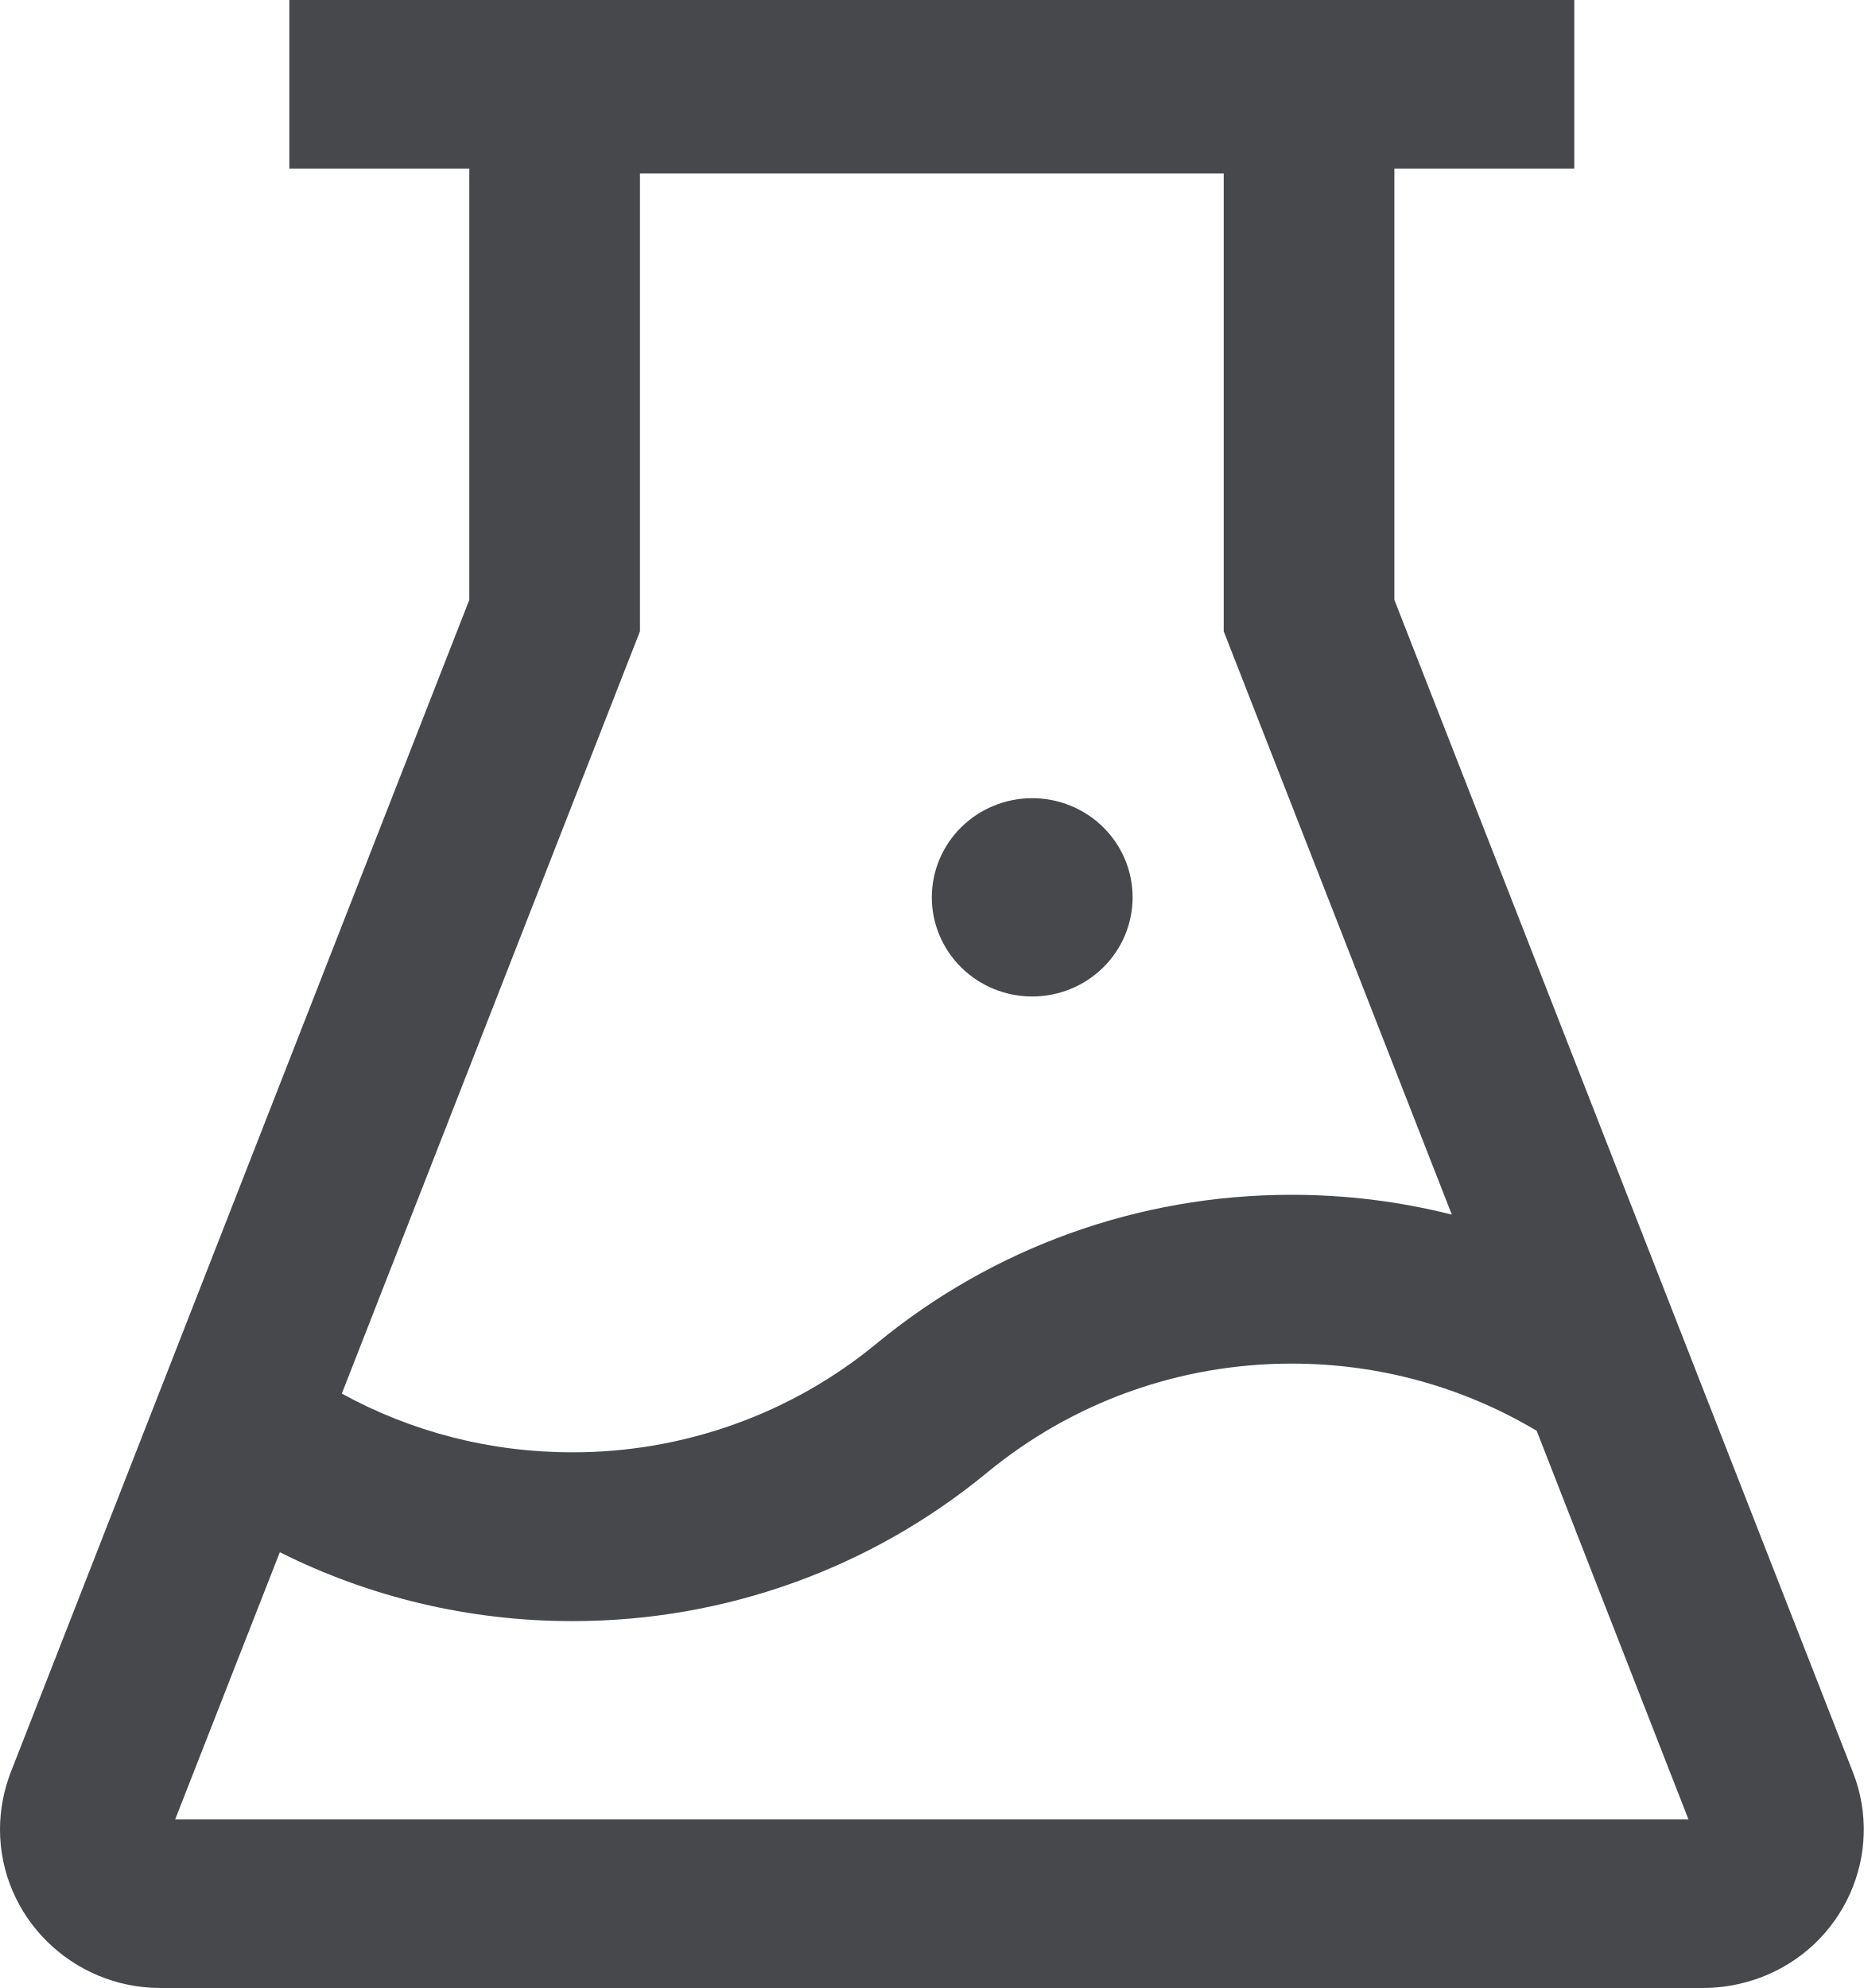
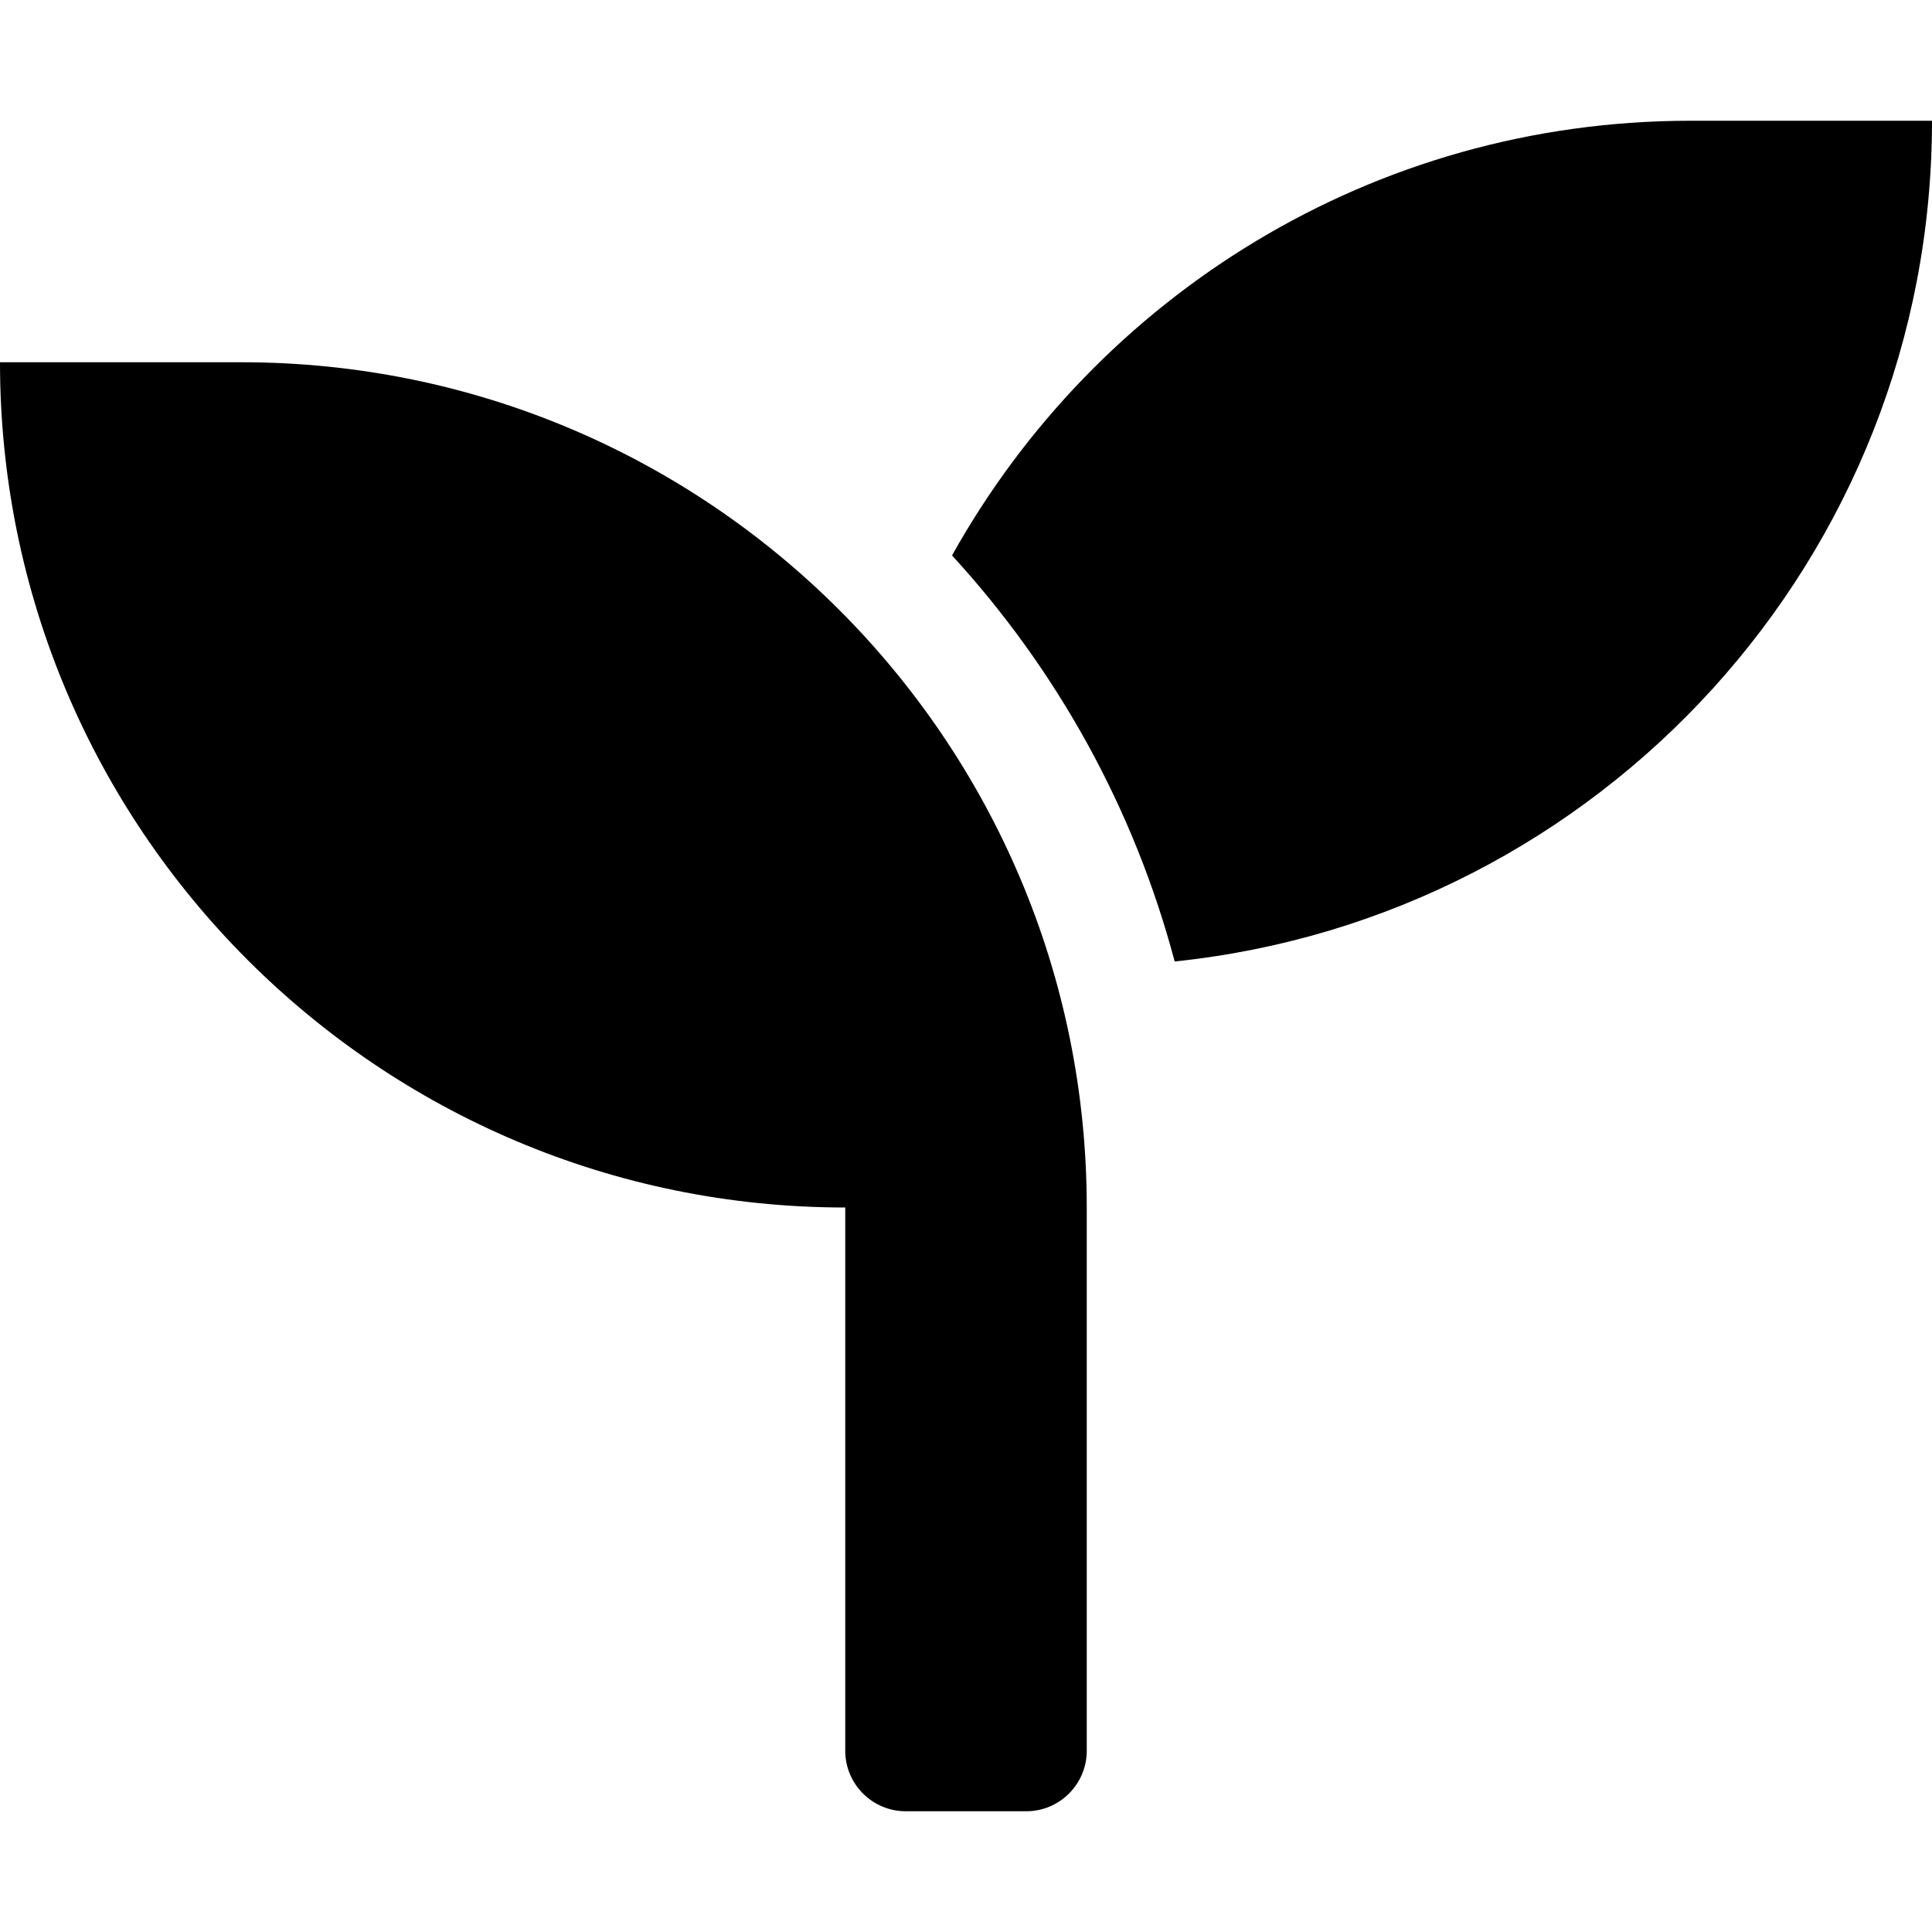
- <svg xmlns="http://www.w3.org/2000/svg" width="45" height="48" viewBox="0 0 45 48" fill="none">
-   <path d="M22.498 21.666C22.498 22.301 22.754 22.91 23.208 23.359C23.663 23.808 24.279 24.06 24.922 24.06C25.565 24.06 26.181 23.808 26.636 23.359C27.091 22.91 27.346 22.301 27.346 21.666C27.346 21.031 27.091 20.422 26.636 19.973C26.181 19.524 25.565 19.272 24.922 19.272C24.279 19.272 23.663 19.524 23.208 19.973C22.754 20.422 22.498 21.031 22.498 21.666ZM44.736 42.787L33.666 14.484V4.07H38.01V0H6.986V4.07H11.331V14.484L0.261 42.787C0.091 43.23 0 43.697 0 44.17C0 46.282 1.739 48 3.878 48H41.119C41.598 48 42.07 47.91 42.519 47.743C44.518 46.983 45.512 44.762 44.736 42.787ZM15.451 15.244V4.19H29.546V15.244L35.053 29.327C33.799 29.009 32.502 28.848 31.181 28.848C27.473 28.848 23.959 30.135 21.165 32.439C19.104 34.14 16.502 35.07 13.815 35.066C11.834 35.066 9.931 34.57 8.253 33.648L15.451 15.244ZM4.229 43.93L6.756 37.478C8.919 38.562 11.325 39.142 13.821 39.142C17.53 39.142 21.044 37.855 23.838 35.551C25.892 33.863 28.461 32.924 31.188 32.924C33.308 32.924 35.332 33.492 37.102 34.546L40.767 43.93H4.229Z" fill="#46484B" />
+ <svg xmlns="http://www.w3.org/2000/svg" aria-hidden="true" focusable="false" data-prefix="fas" data-icon="seedling" class="svg-inline--fa fa-seedling fa-w-16" role="img" viewBox="0 0 512 512">
+   <path fill="currentColor" d="M64 96H0c0 123.7 100.3 224 224 224v144c0 8.8 7.2 16 16 16h32c8.8 0 16-7.2 16-16V320C288 196.3 187.7 96 64 96zm384-64c-84.2 0-157.4 46.5-195.7 115.2 27.7 30.2 48.2 66.9 59 107.6C424 243.1 512 147.9 512 32h-64z" />
</svg>
